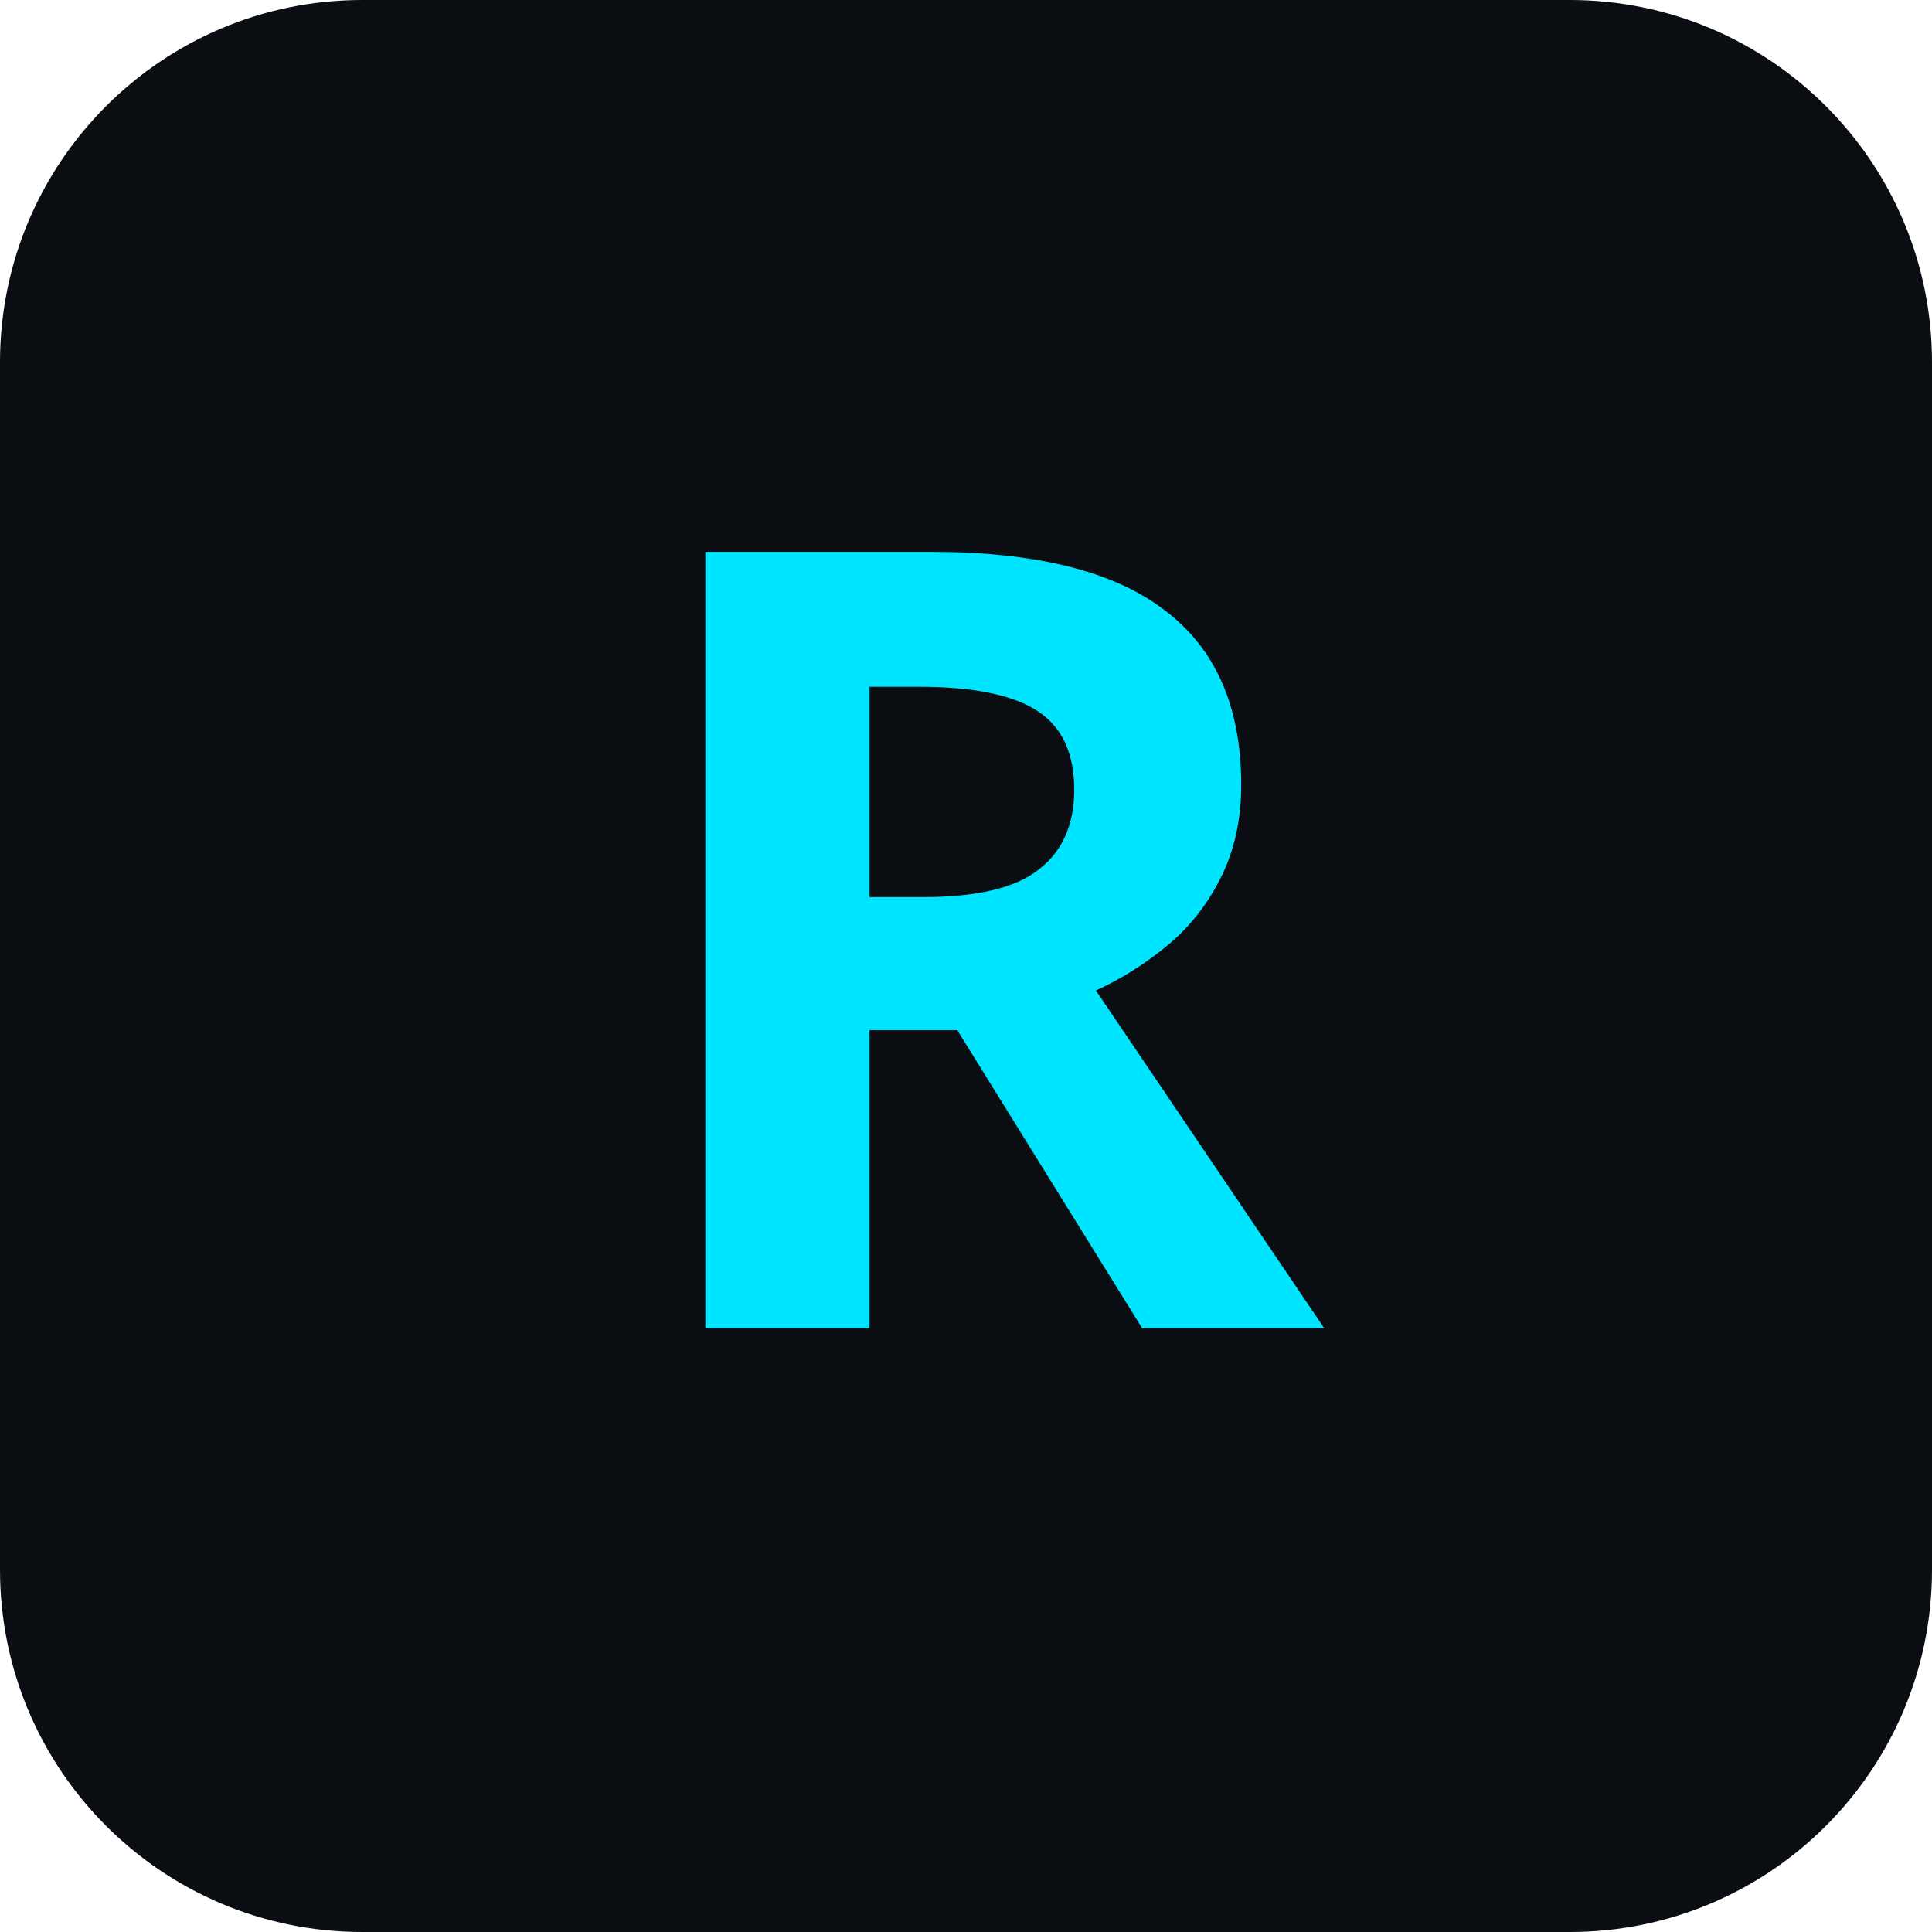
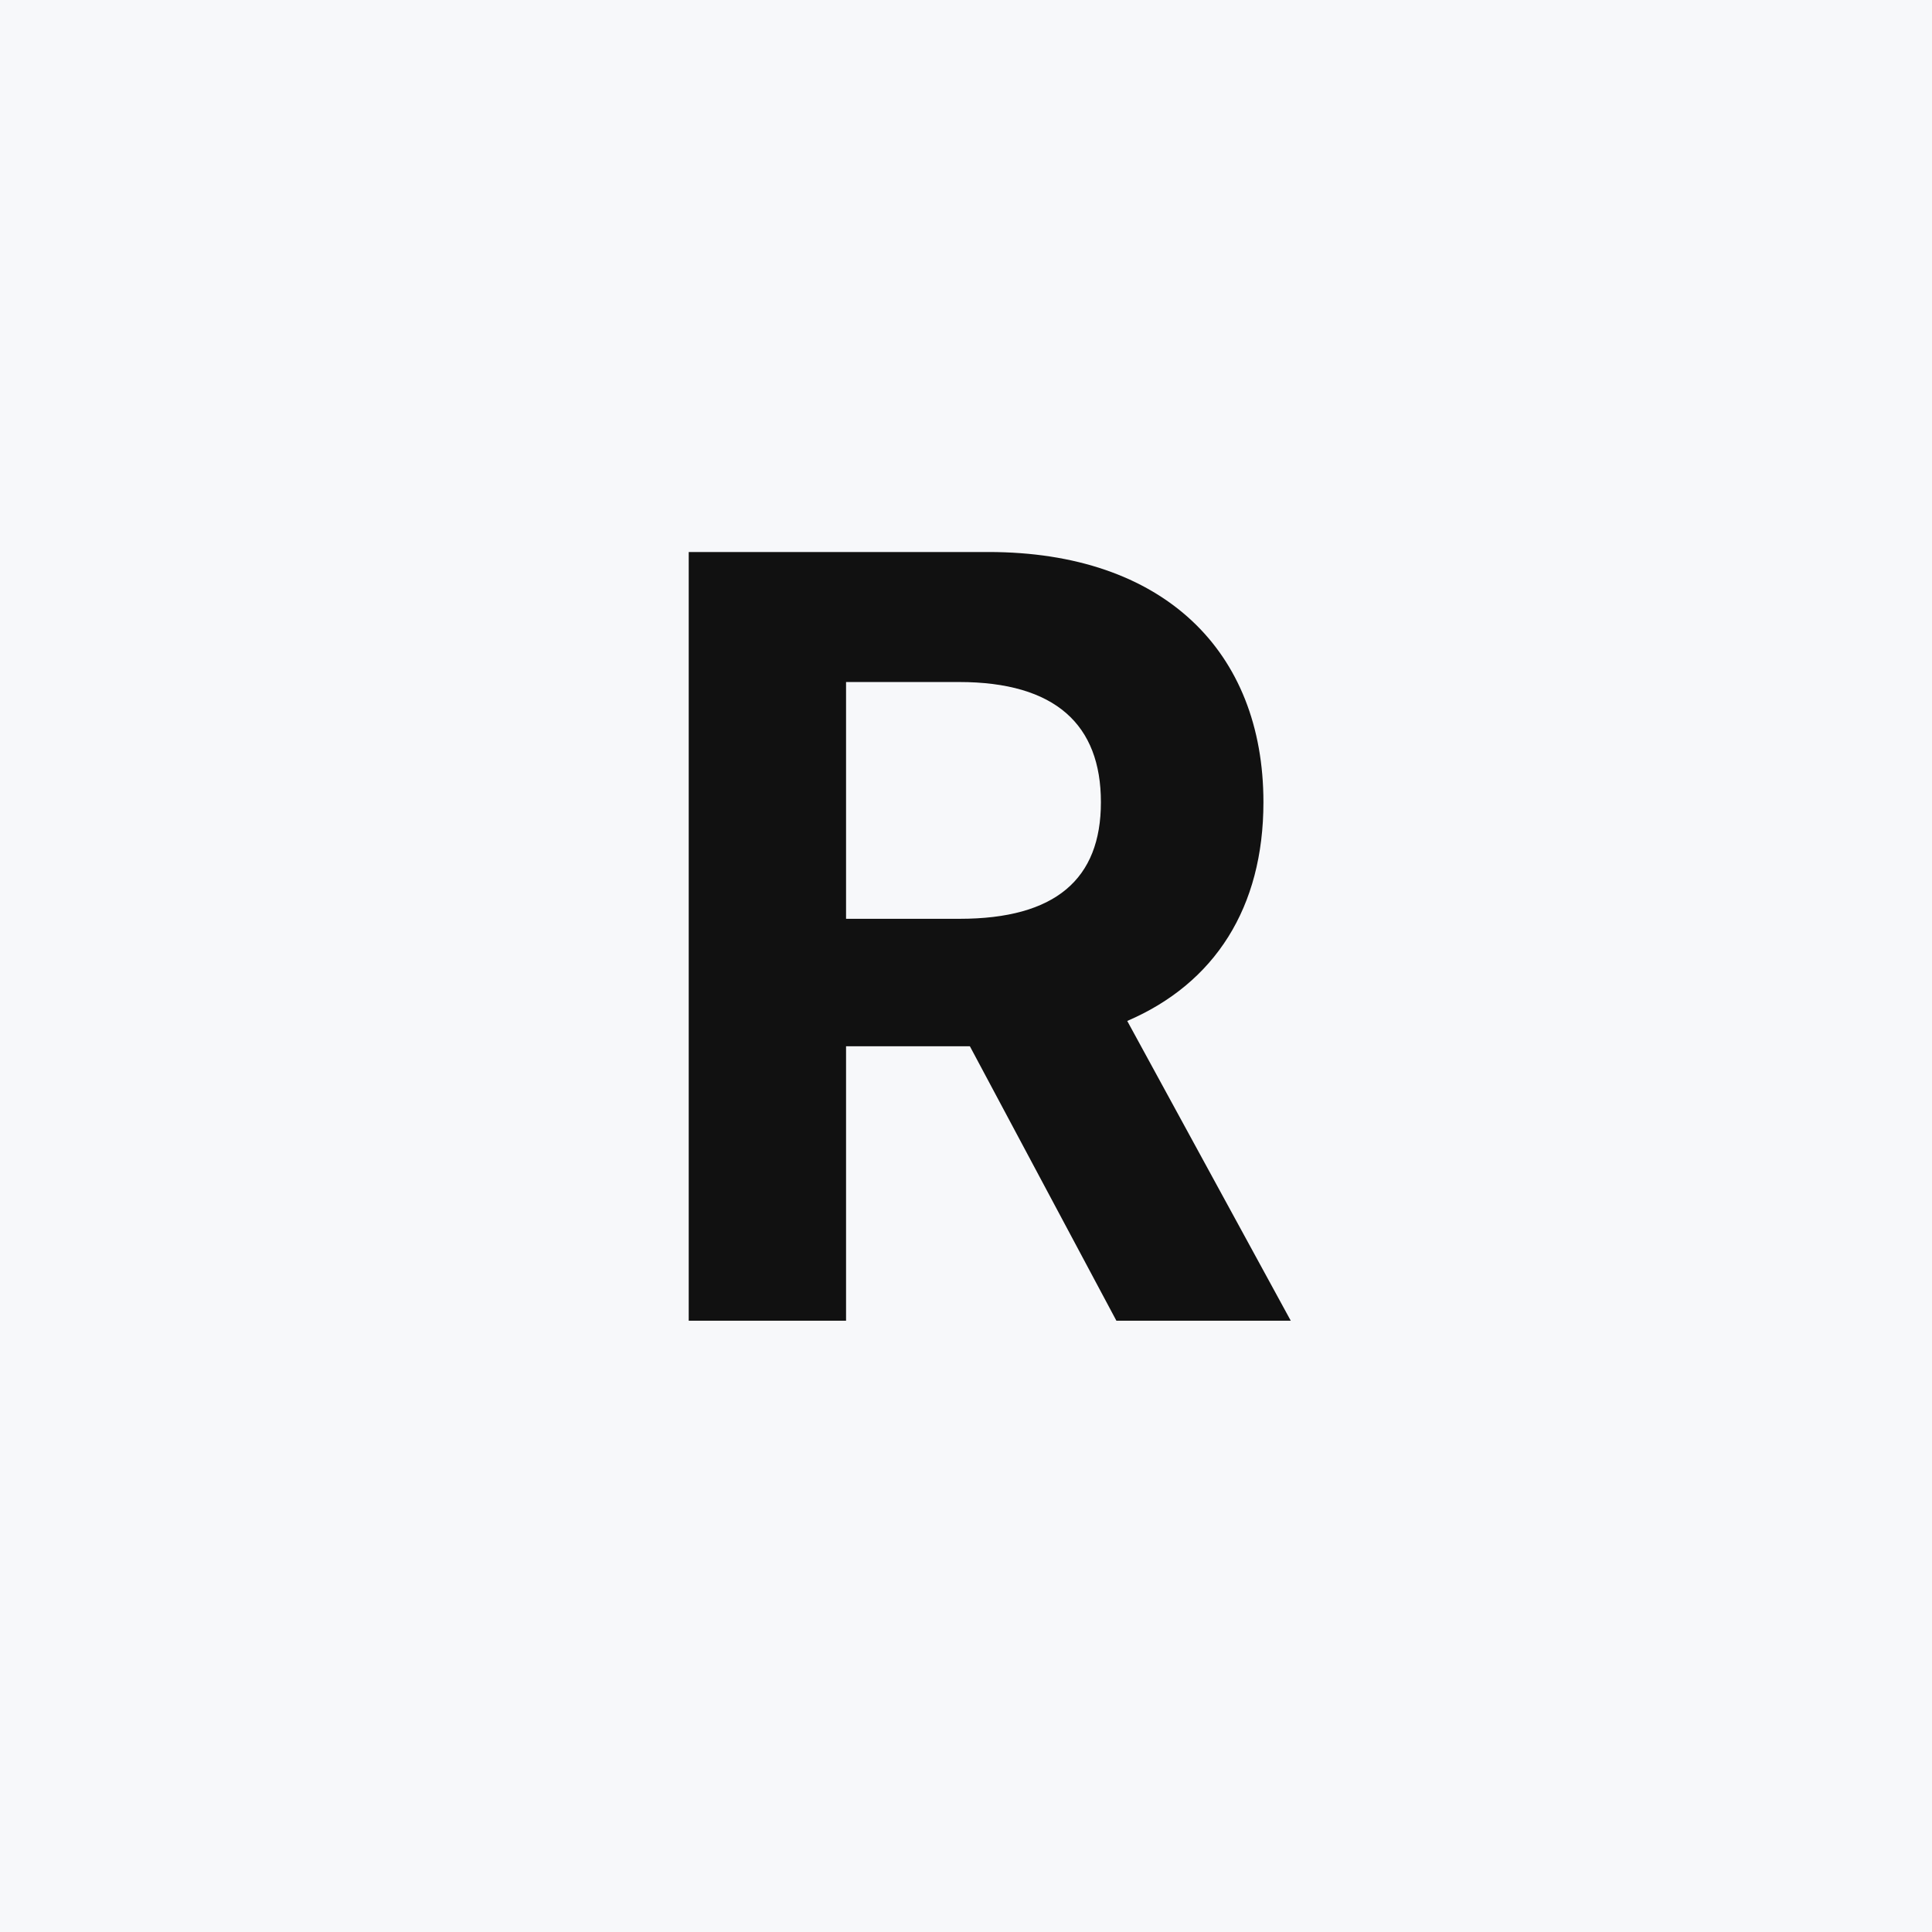
- <svg xmlns="http://www.w3.org/2000/svg" viewBox="0 0 32 32">
-   <rect width="32" height="32" rx="6" fill="#0a0e12" />
-   <text x="16" y="22" font-family="system-ui" font-weight="700" font-size="18" fill="#00e5ff" text-anchor="middle" letter-spacing="0.5">R</text>
+ <svg xmlns="http://www.w3.org/2000/svg" viewBox="0 0 1024 1024" width="1024" height="1024">
+   <rect width="1024" height="1024" fill="#F7F8FA" />
+   <text x="512" y="700" font-family="system-ui, -apple-system, sans-serif" font-weight="700" font-size="560" fill="#111111" text-anchor="middle">R</text>
</svg>
